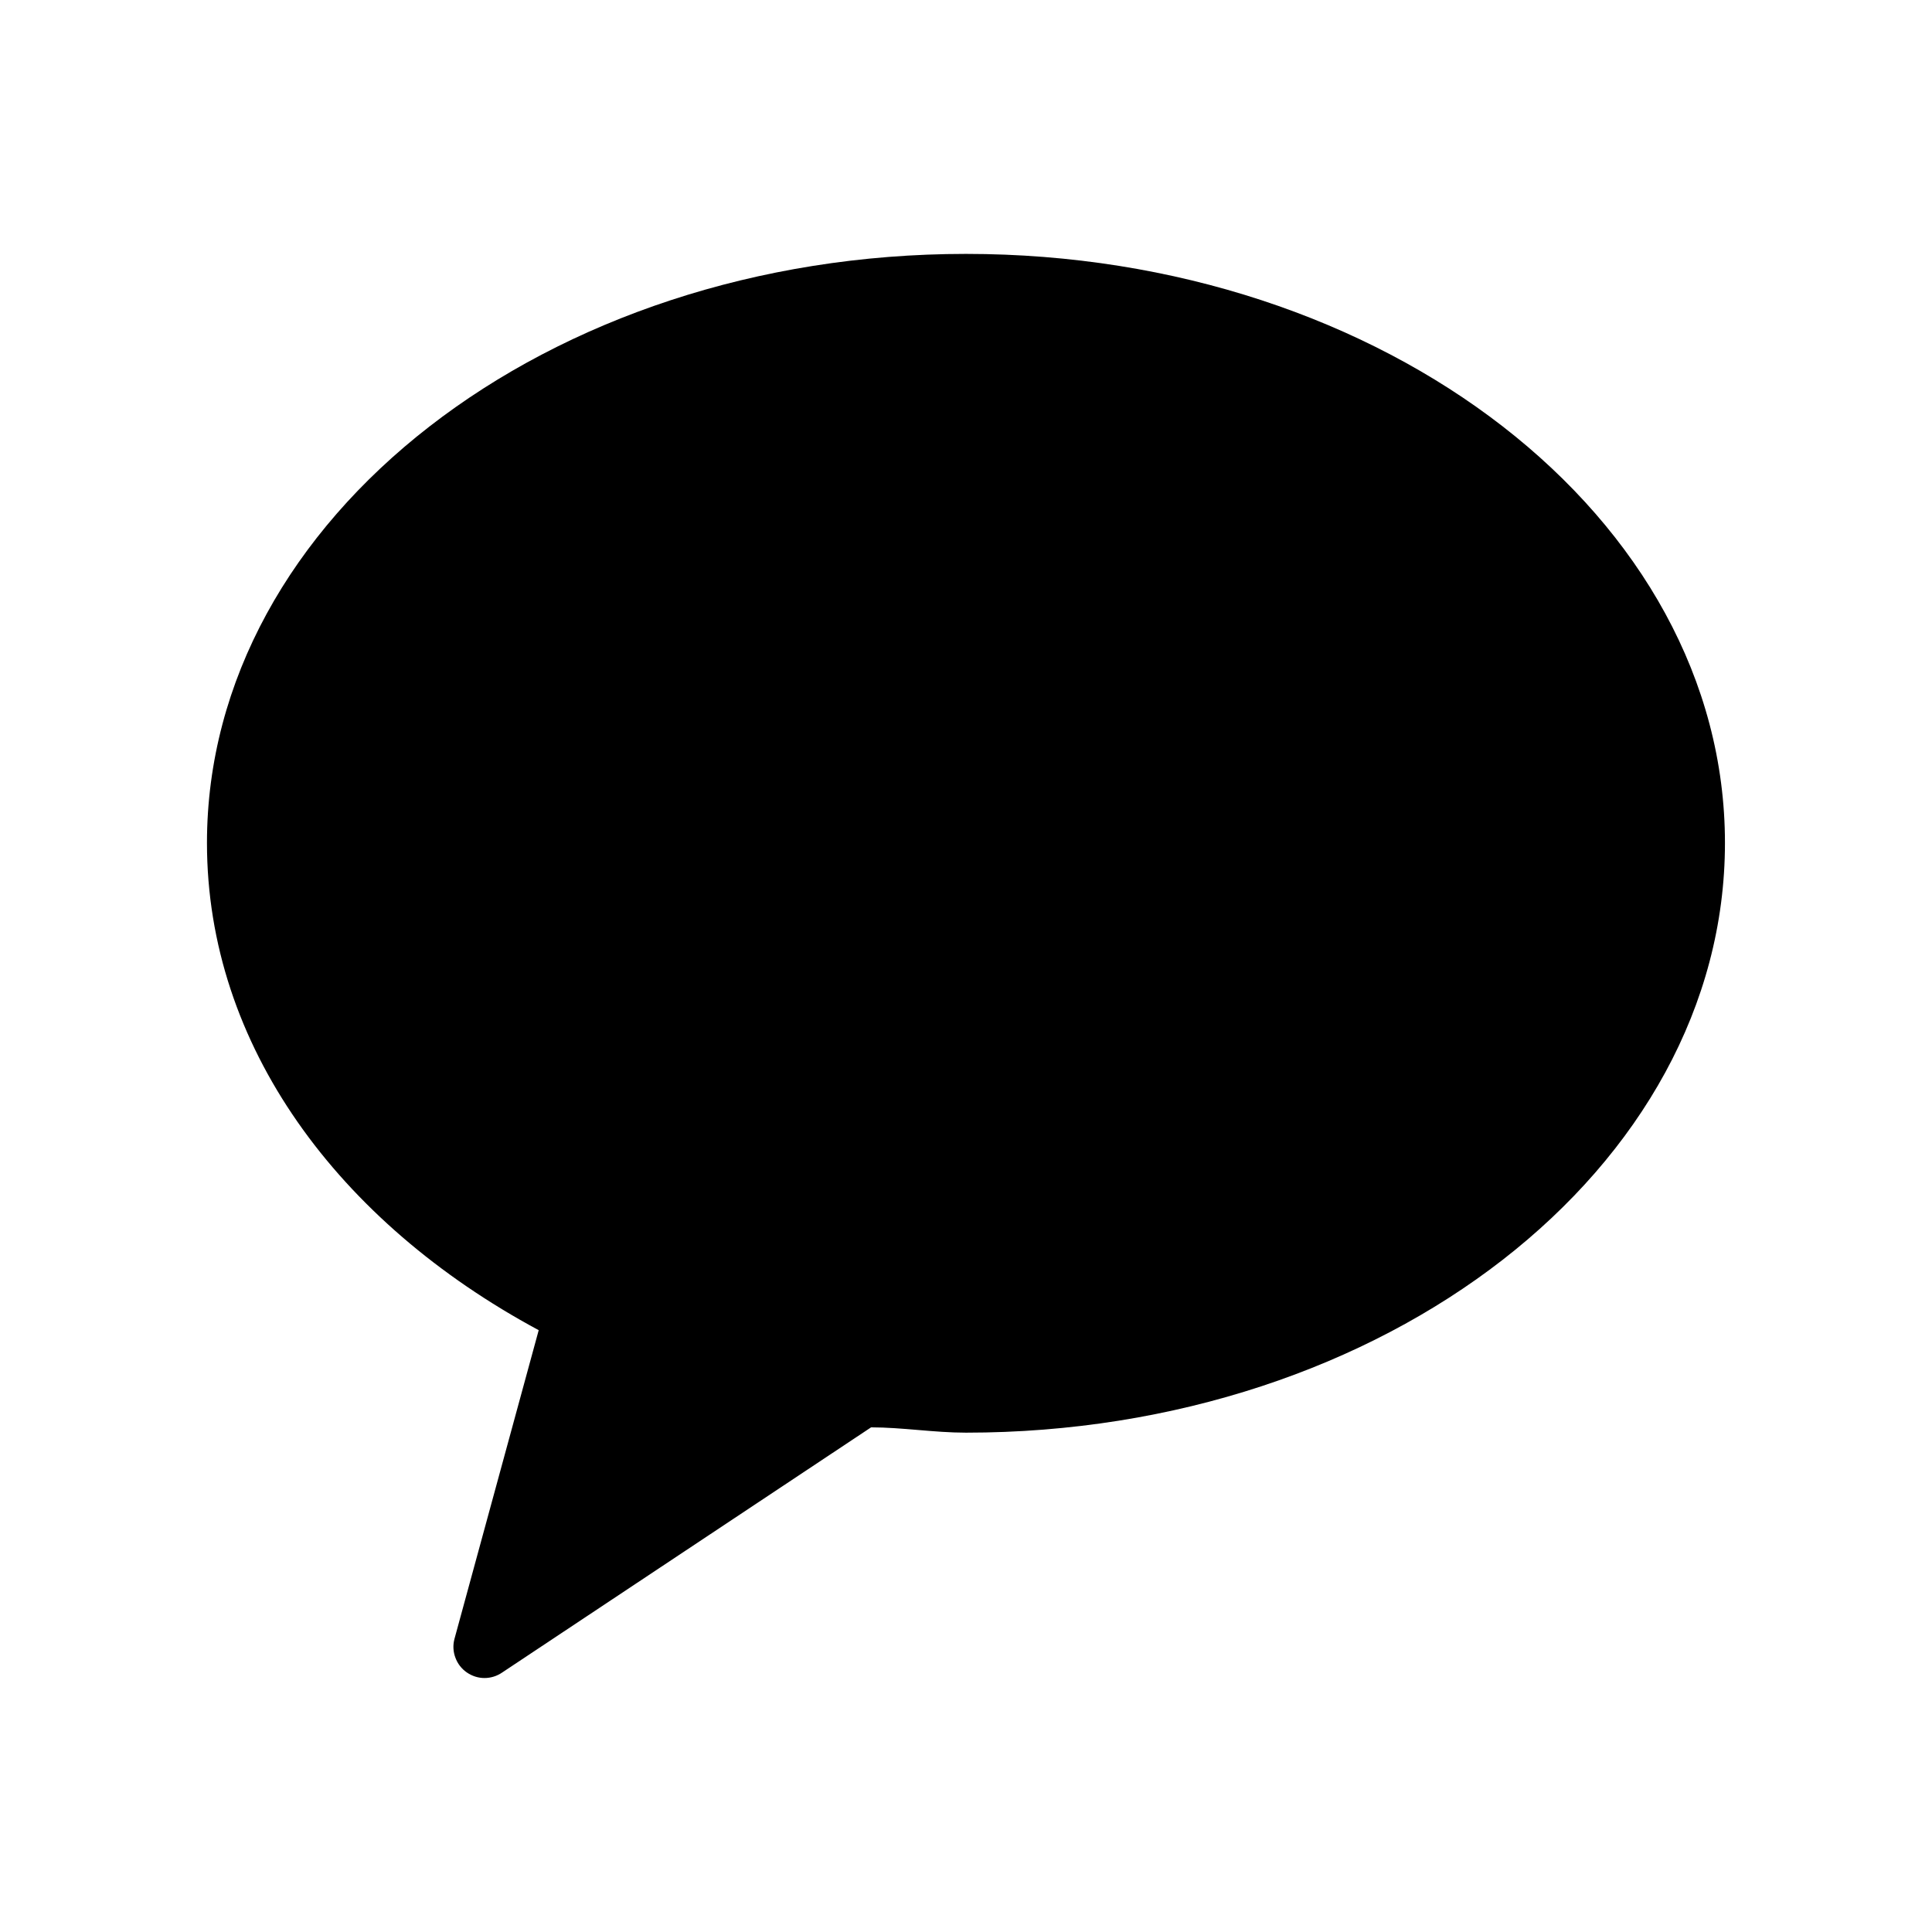
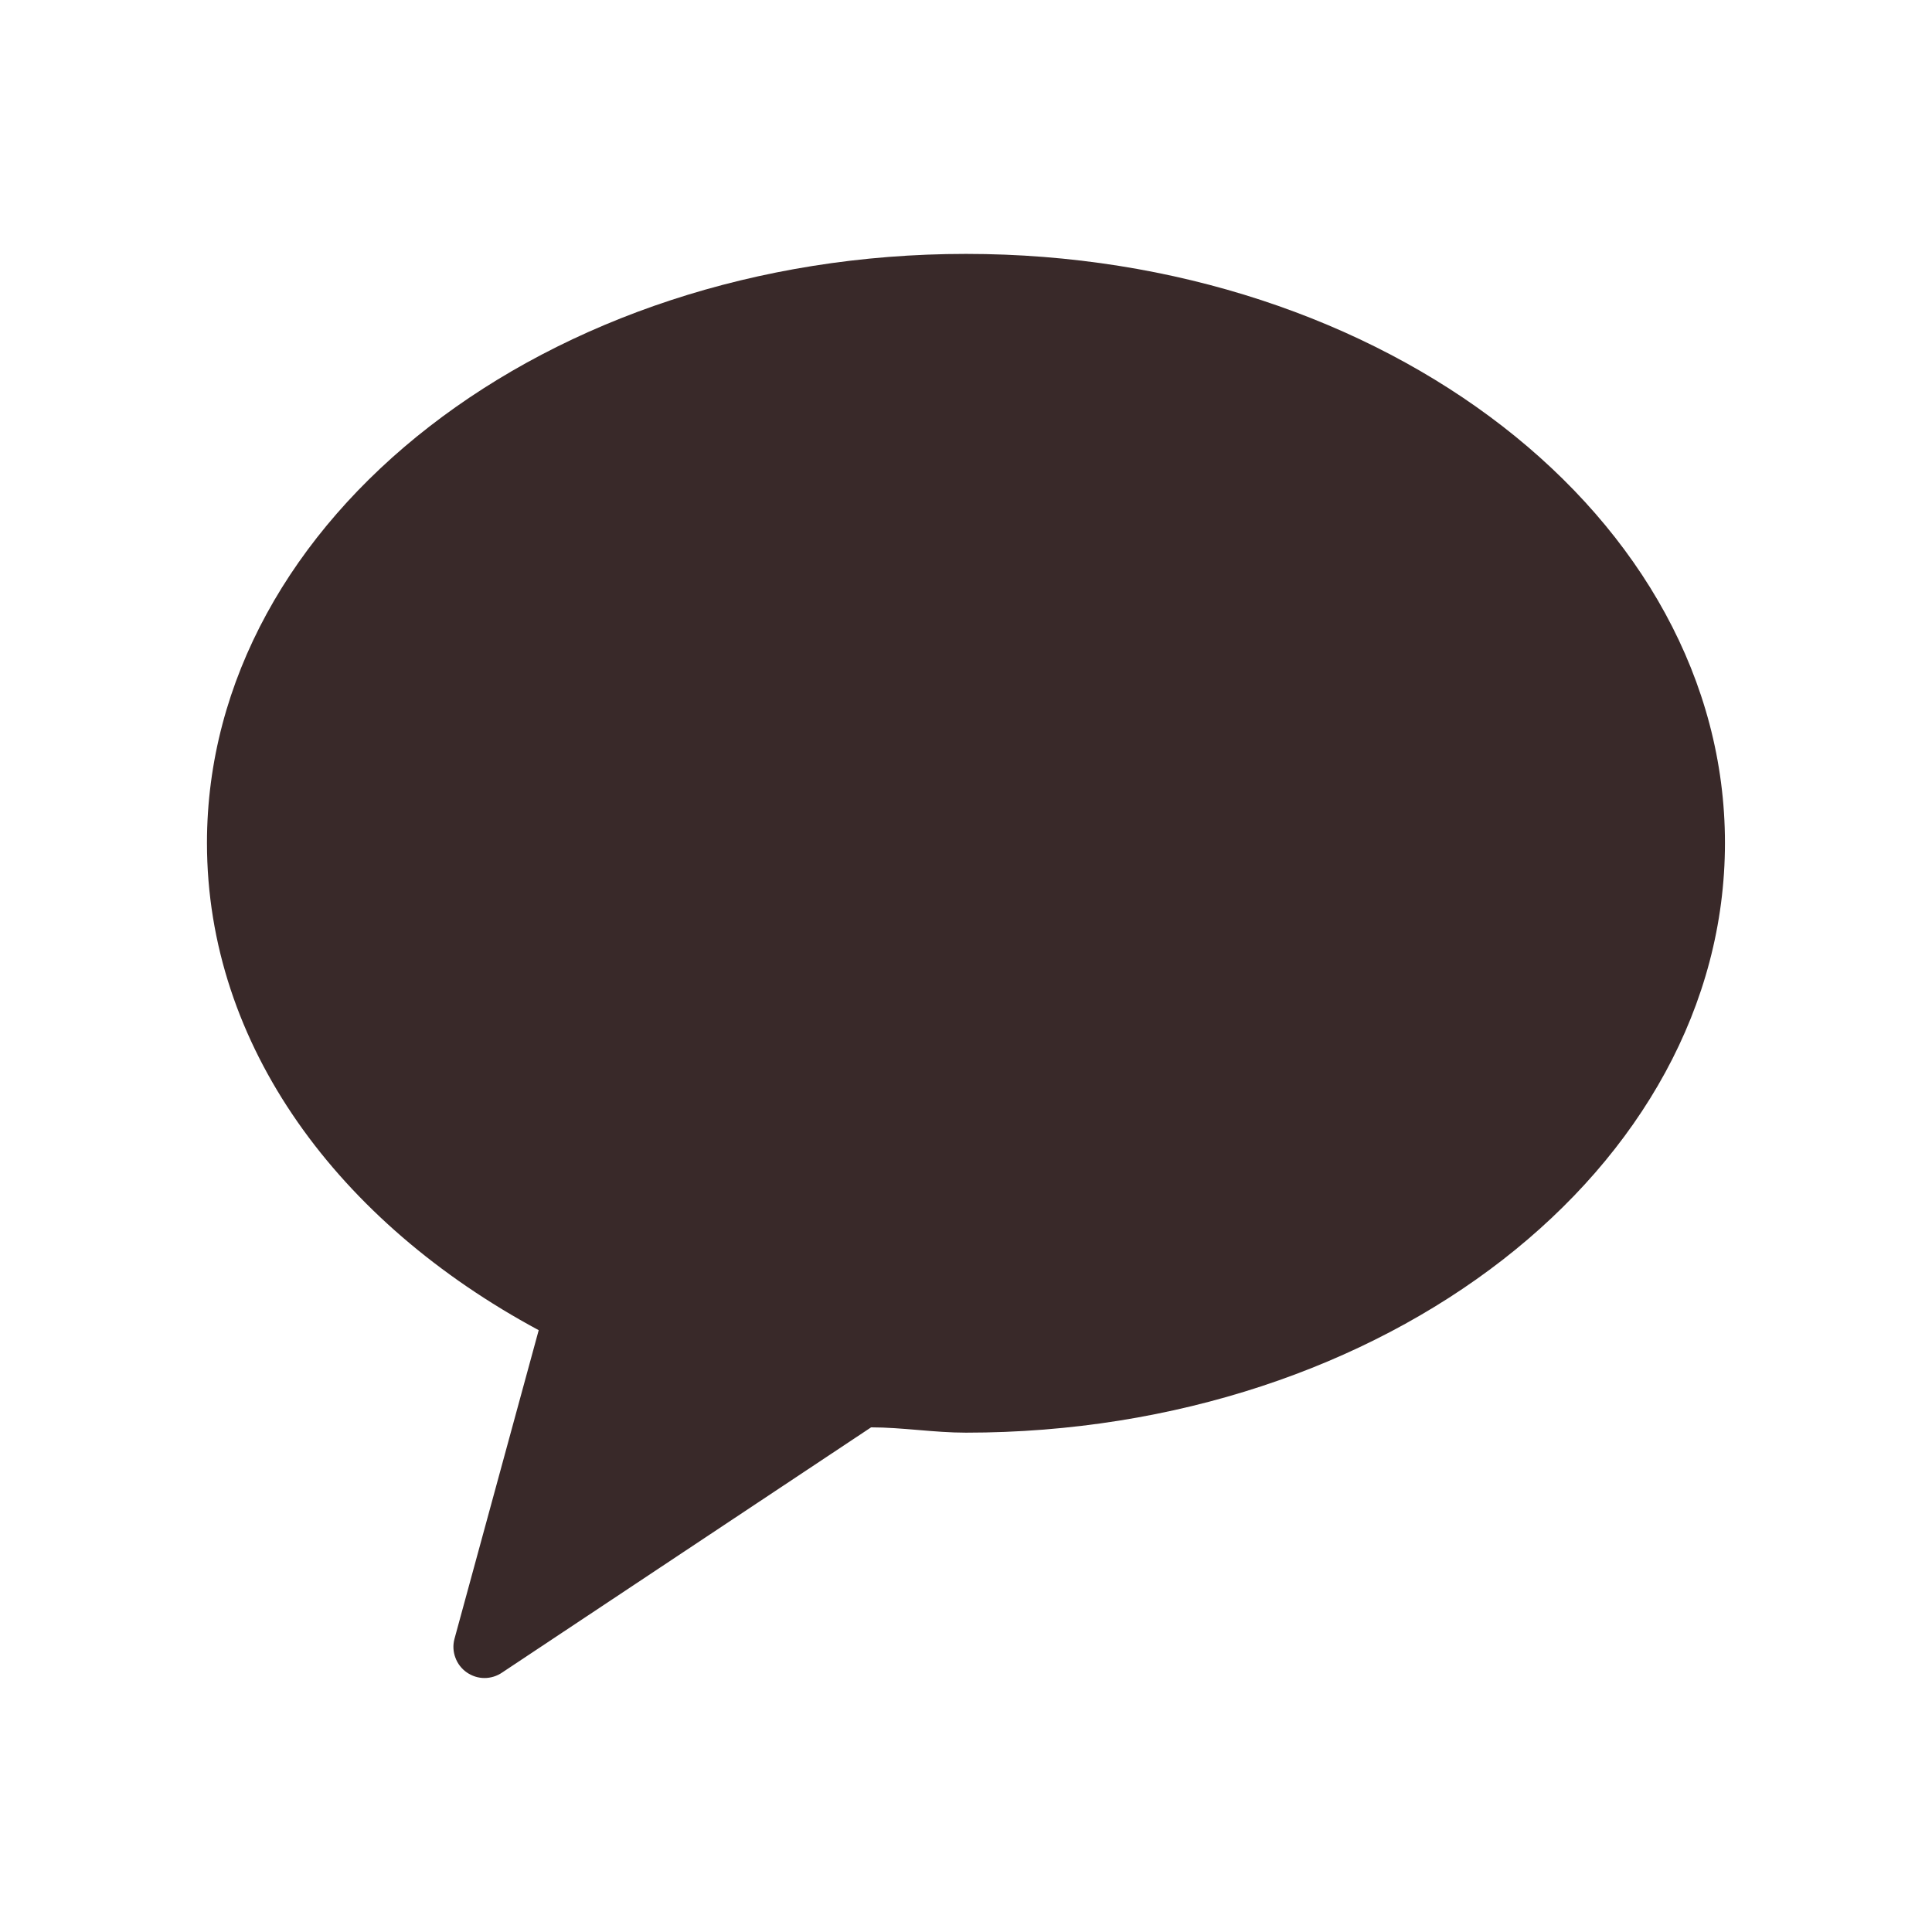
<svg xmlns="http://www.w3.org/2000/svg" width="24" height="24" viewBox="0 0 24 24" fill="none">
-   <path fill-rule="evenodd" clip-rule="evenodd" d="M12 3.154C6.795 3.154 2.571 6.435 2.571 10.471C2.571 12.988 4.202 15.185 6.692 16.524L5.645 20.361C5.625 20.438 5.629 20.518 5.657 20.592C5.684 20.666 5.733 20.73 5.798 20.775C5.863 20.82 5.939 20.845 6.018 20.845C6.097 20.845 6.174 20.821 6.239 20.776L10.821 17.731C11.208 17.731 11.604 17.797 12 17.797C17.204 17.797 21.428 14.516 21.428 10.471C21.428 6.426 17.204 3.154 12 3.154Z" fill="black" />
+   <path fill-rule="evenodd" clip-rule="evenodd" d="M12 3.154C6.795 3.154 2.571 6.435 2.571 10.471C2.571 12.988 4.202 15.185 6.692 16.524L5.645 20.361C5.625 20.438 5.629 20.518 5.657 20.592C5.684 20.666 5.733 20.73 5.798 20.775C5.863 20.82 5.939 20.845 6.018 20.845C6.097 20.845 6.174 20.821 6.239 20.776L10.821 17.731C11.208 17.731 11.604 17.797 12 17.797C17.204 17.797 21.428 14.516 21.428 10.471C21.428 6.426 17.204 3.154 12 3.154Z" fill="#392929" />
</svg>
